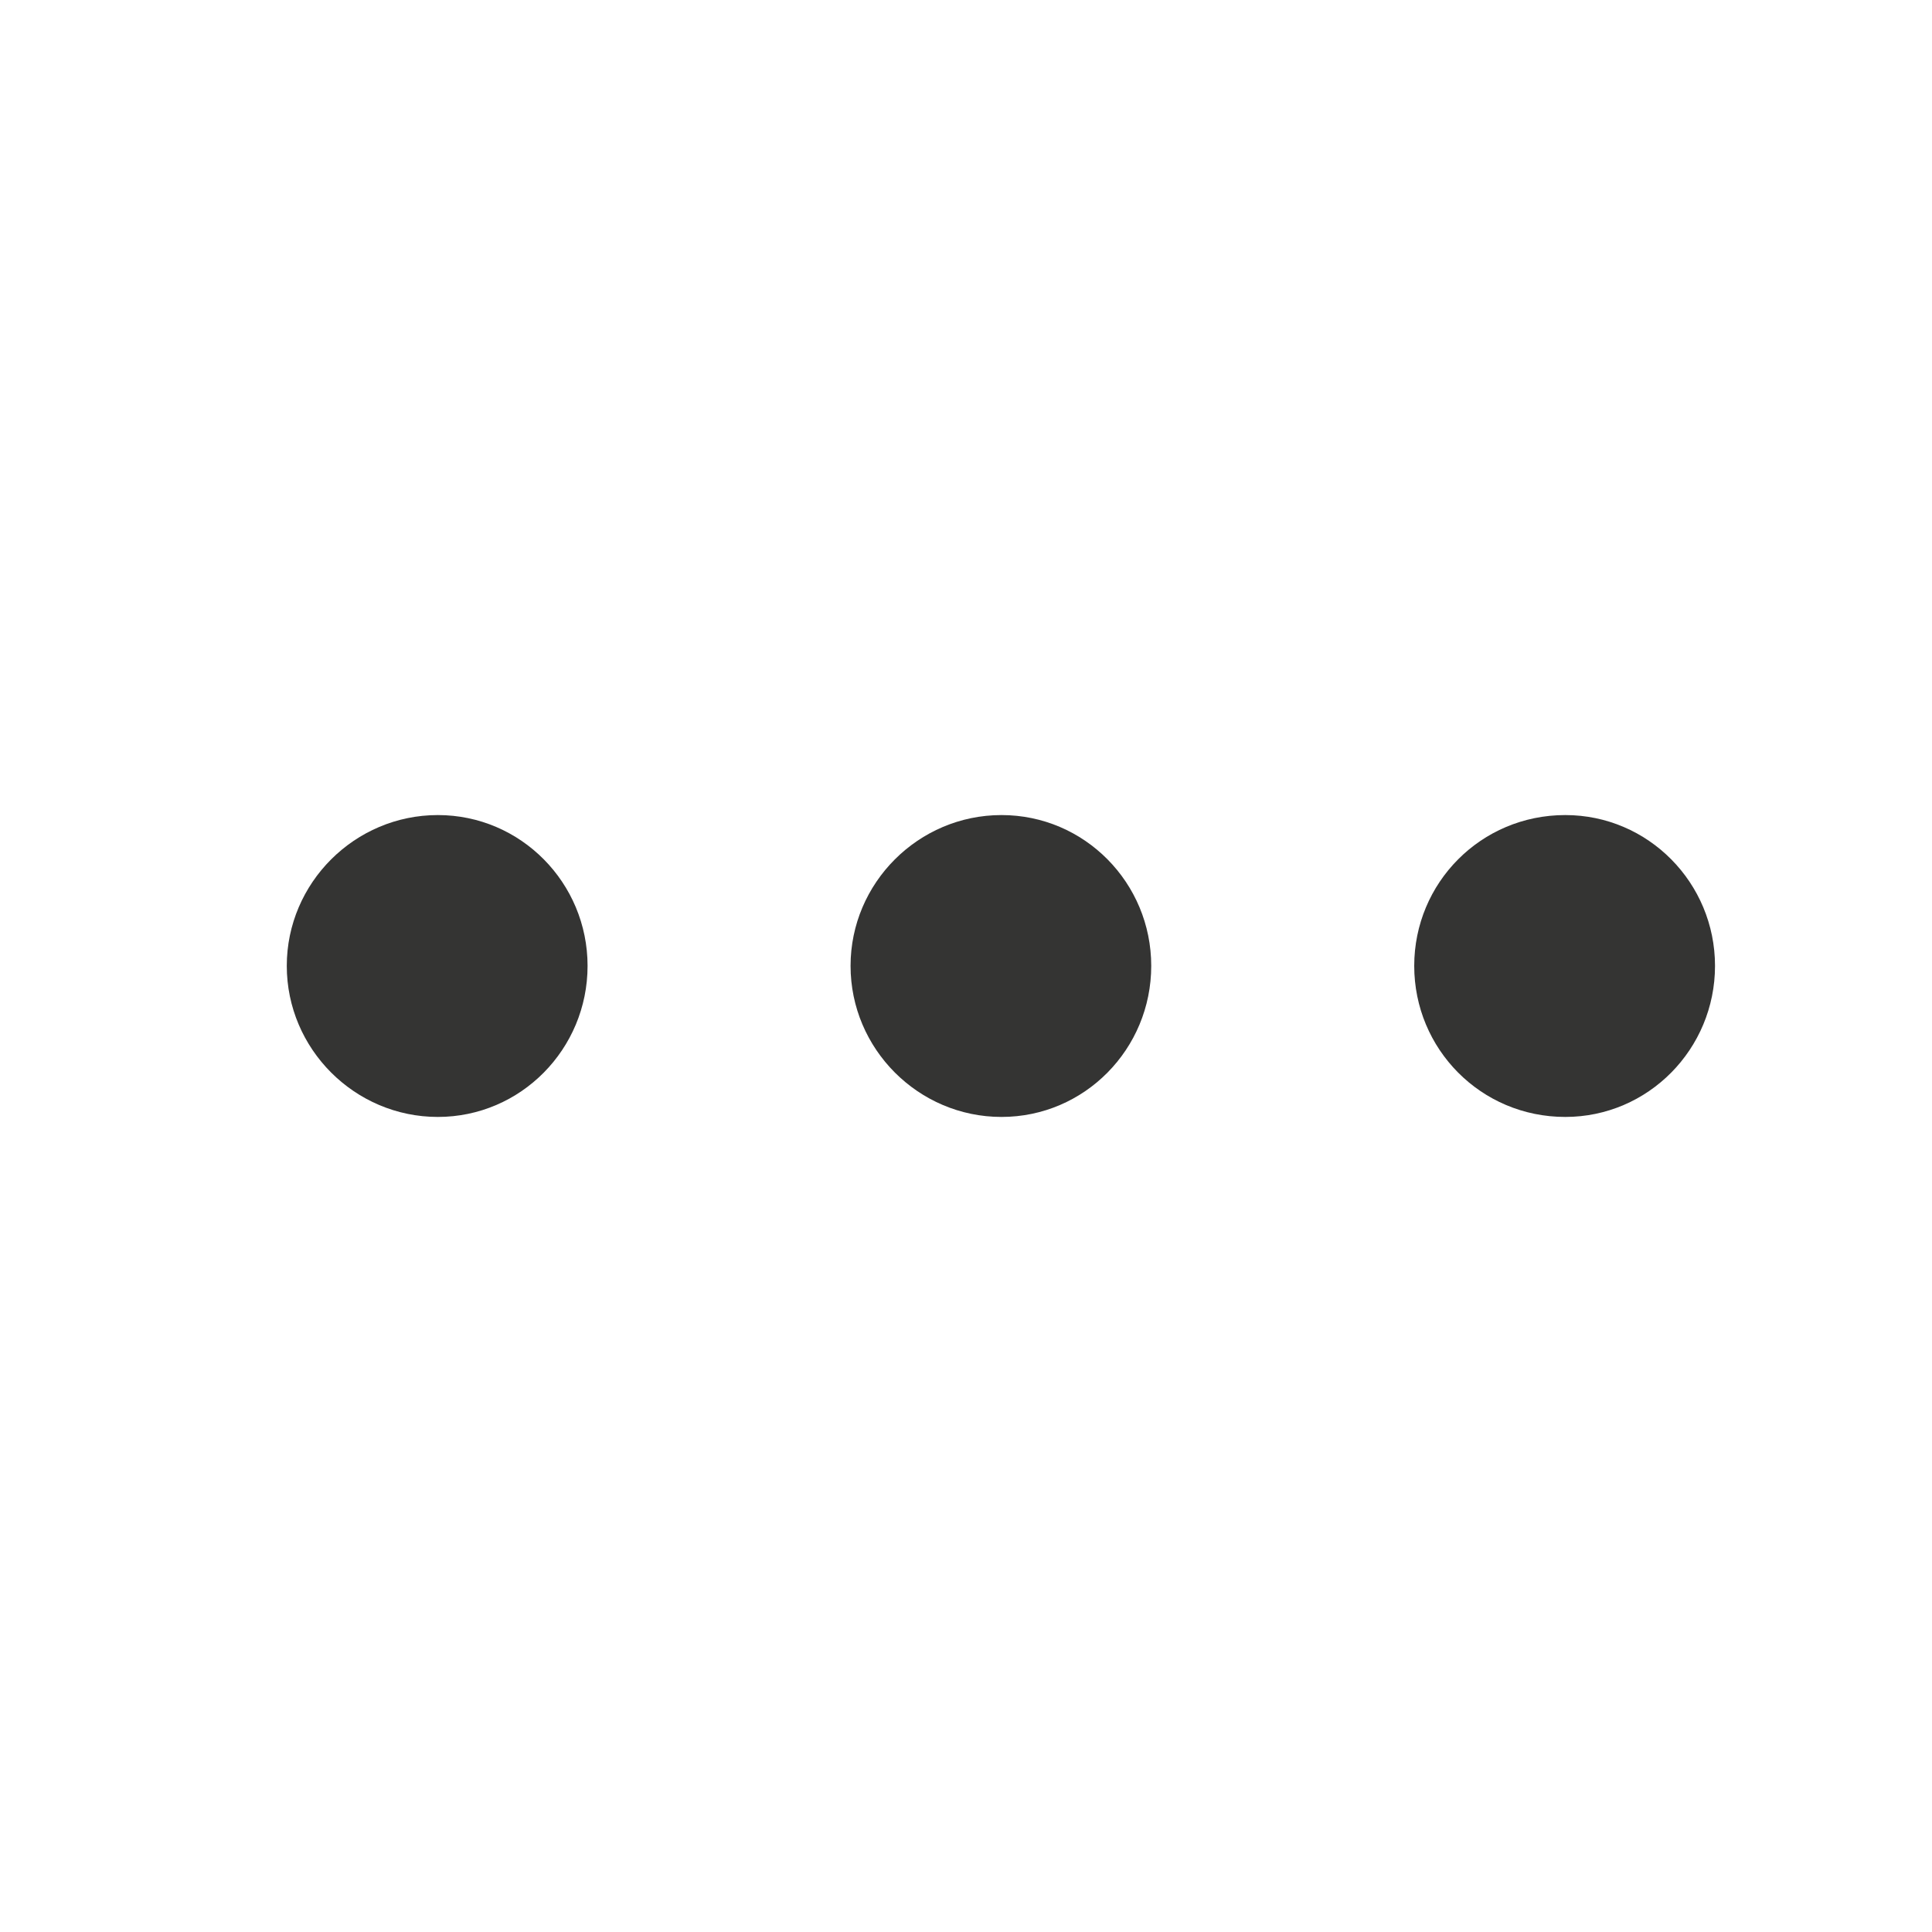
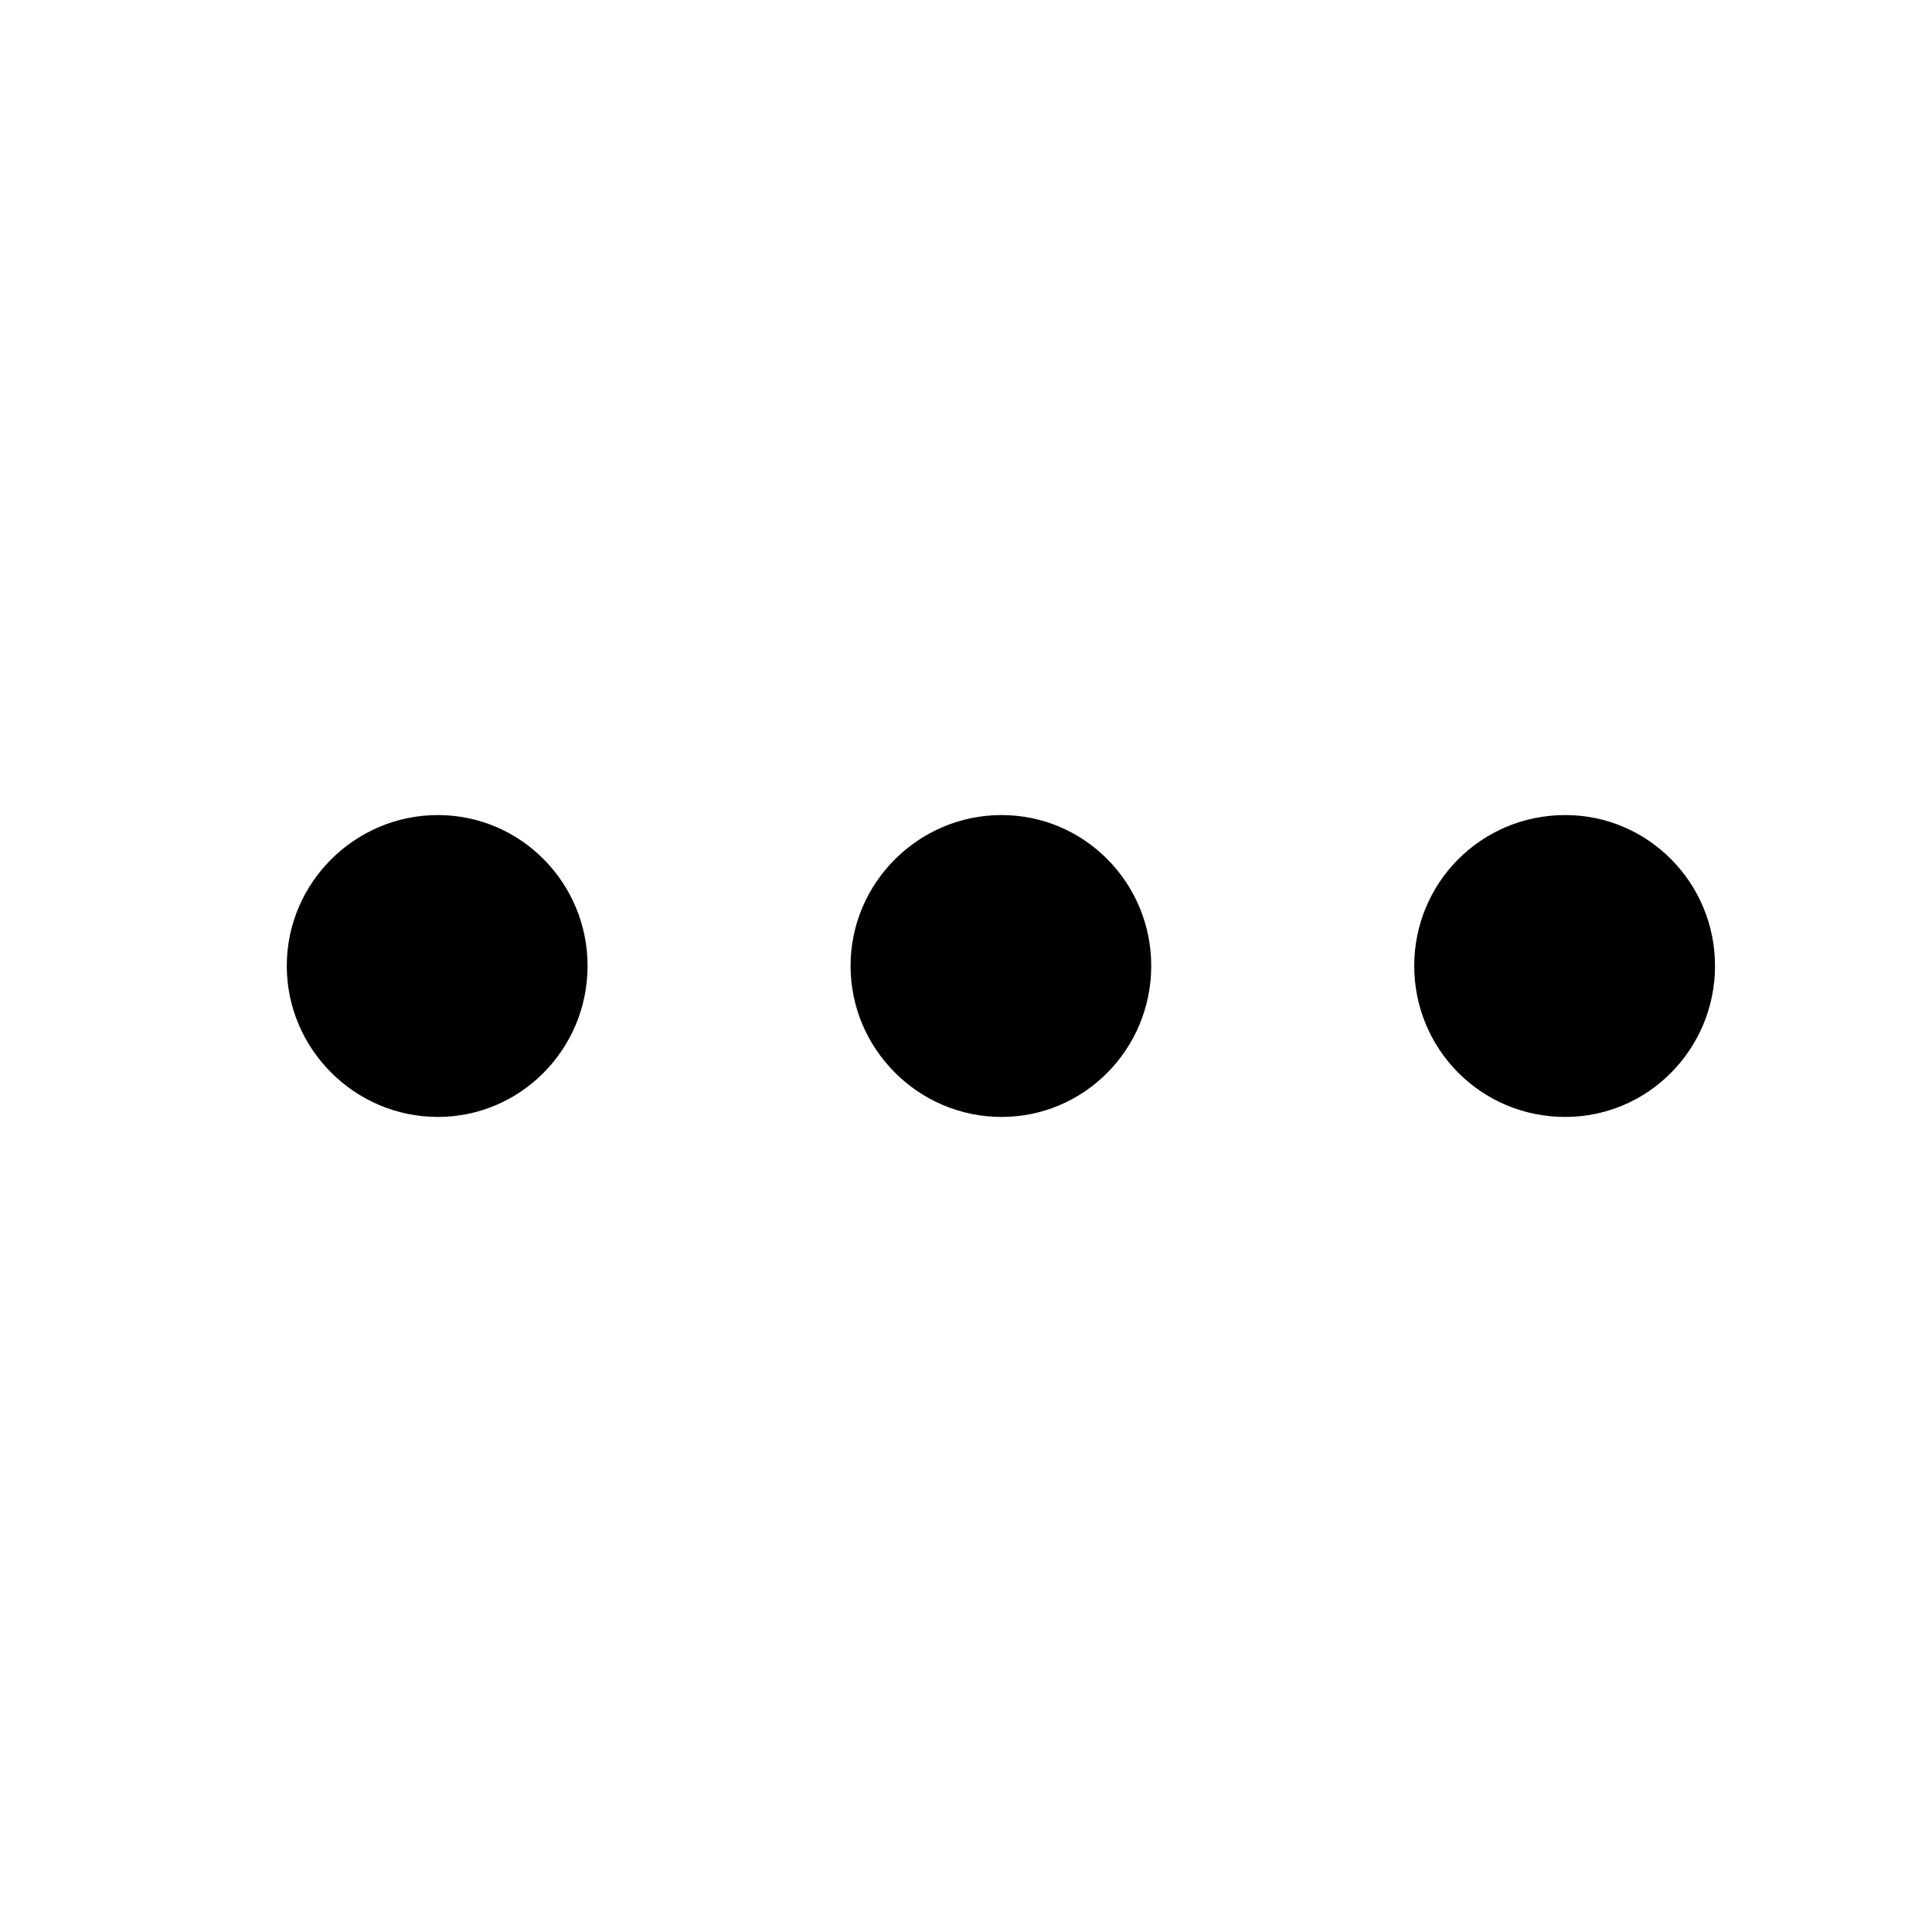
<svg xmlns="http://www.w3.org/2000/svg" width="16" height="16" viewBox="0 0 16 16" fill="none">
-   <path fill-rule="evenodd" clip-rule="evenodd" d="M2.375 7.999C2.375 8.687 2.938 9.25 3.626 9.25C4.313 9.25 4.866 8.687 4.866 7.999C4.866 7.312 4.313 6.75 3.626 6.75C2.938 6.75 2.375 7.312 2.375 7.999ZM8.294 9.25C7.606 9.25 7.044 8.687 7.044 7.999C7.044 7.312 7.606 6.75 8.294 6.75C8.982 6.75 9.534 7.312 9.534 7.999C9.534 8.687 8.982 9.25 8.294 9.25ZM12.963 9.25C12.264 9.25 11.712 8.687 11.712 7.999C11.712 7.312 12.264 6.75 12.963 6.75C13.65 6.75 14.203 7.312 14.203 7.999C14.203 8.687 13.65 9.25 12.963 9.25Z" fill="#343433" />
+   <path fill-rule="evenodd" clip-rule="evenodd" d="M2.375 7.999C2.375 8.687 2.938 9.25 3.626 9.25C4.313 9.25 4.866 8.687 4.866 7.999C4.866 7.312 4.313 6.75 3.626 6.75C2.938 6.75 2.375 7.312 2.375 7.999ZM8.294 9.25C7.606 9.25 7.044 8.687 7.044 7.999C7.044 7.312 7.606 6.75 8.294 6.75C8.982 6.75 9.534 7.312 9.534 7.999C9.534 8.687 8.982 9.25 8.294 9.25ZM12.963 9.25C12.264 9.25 11.712 8.687 11.712 7.999C11.712 7.312 12.264 6.75 12.963 6.75C13.65 6.75 14.203 7.312 14.203 7.999C14.203 8.687 13.65 9.25 12.963 9.25Z" fill="currentColor" />
</svg>
